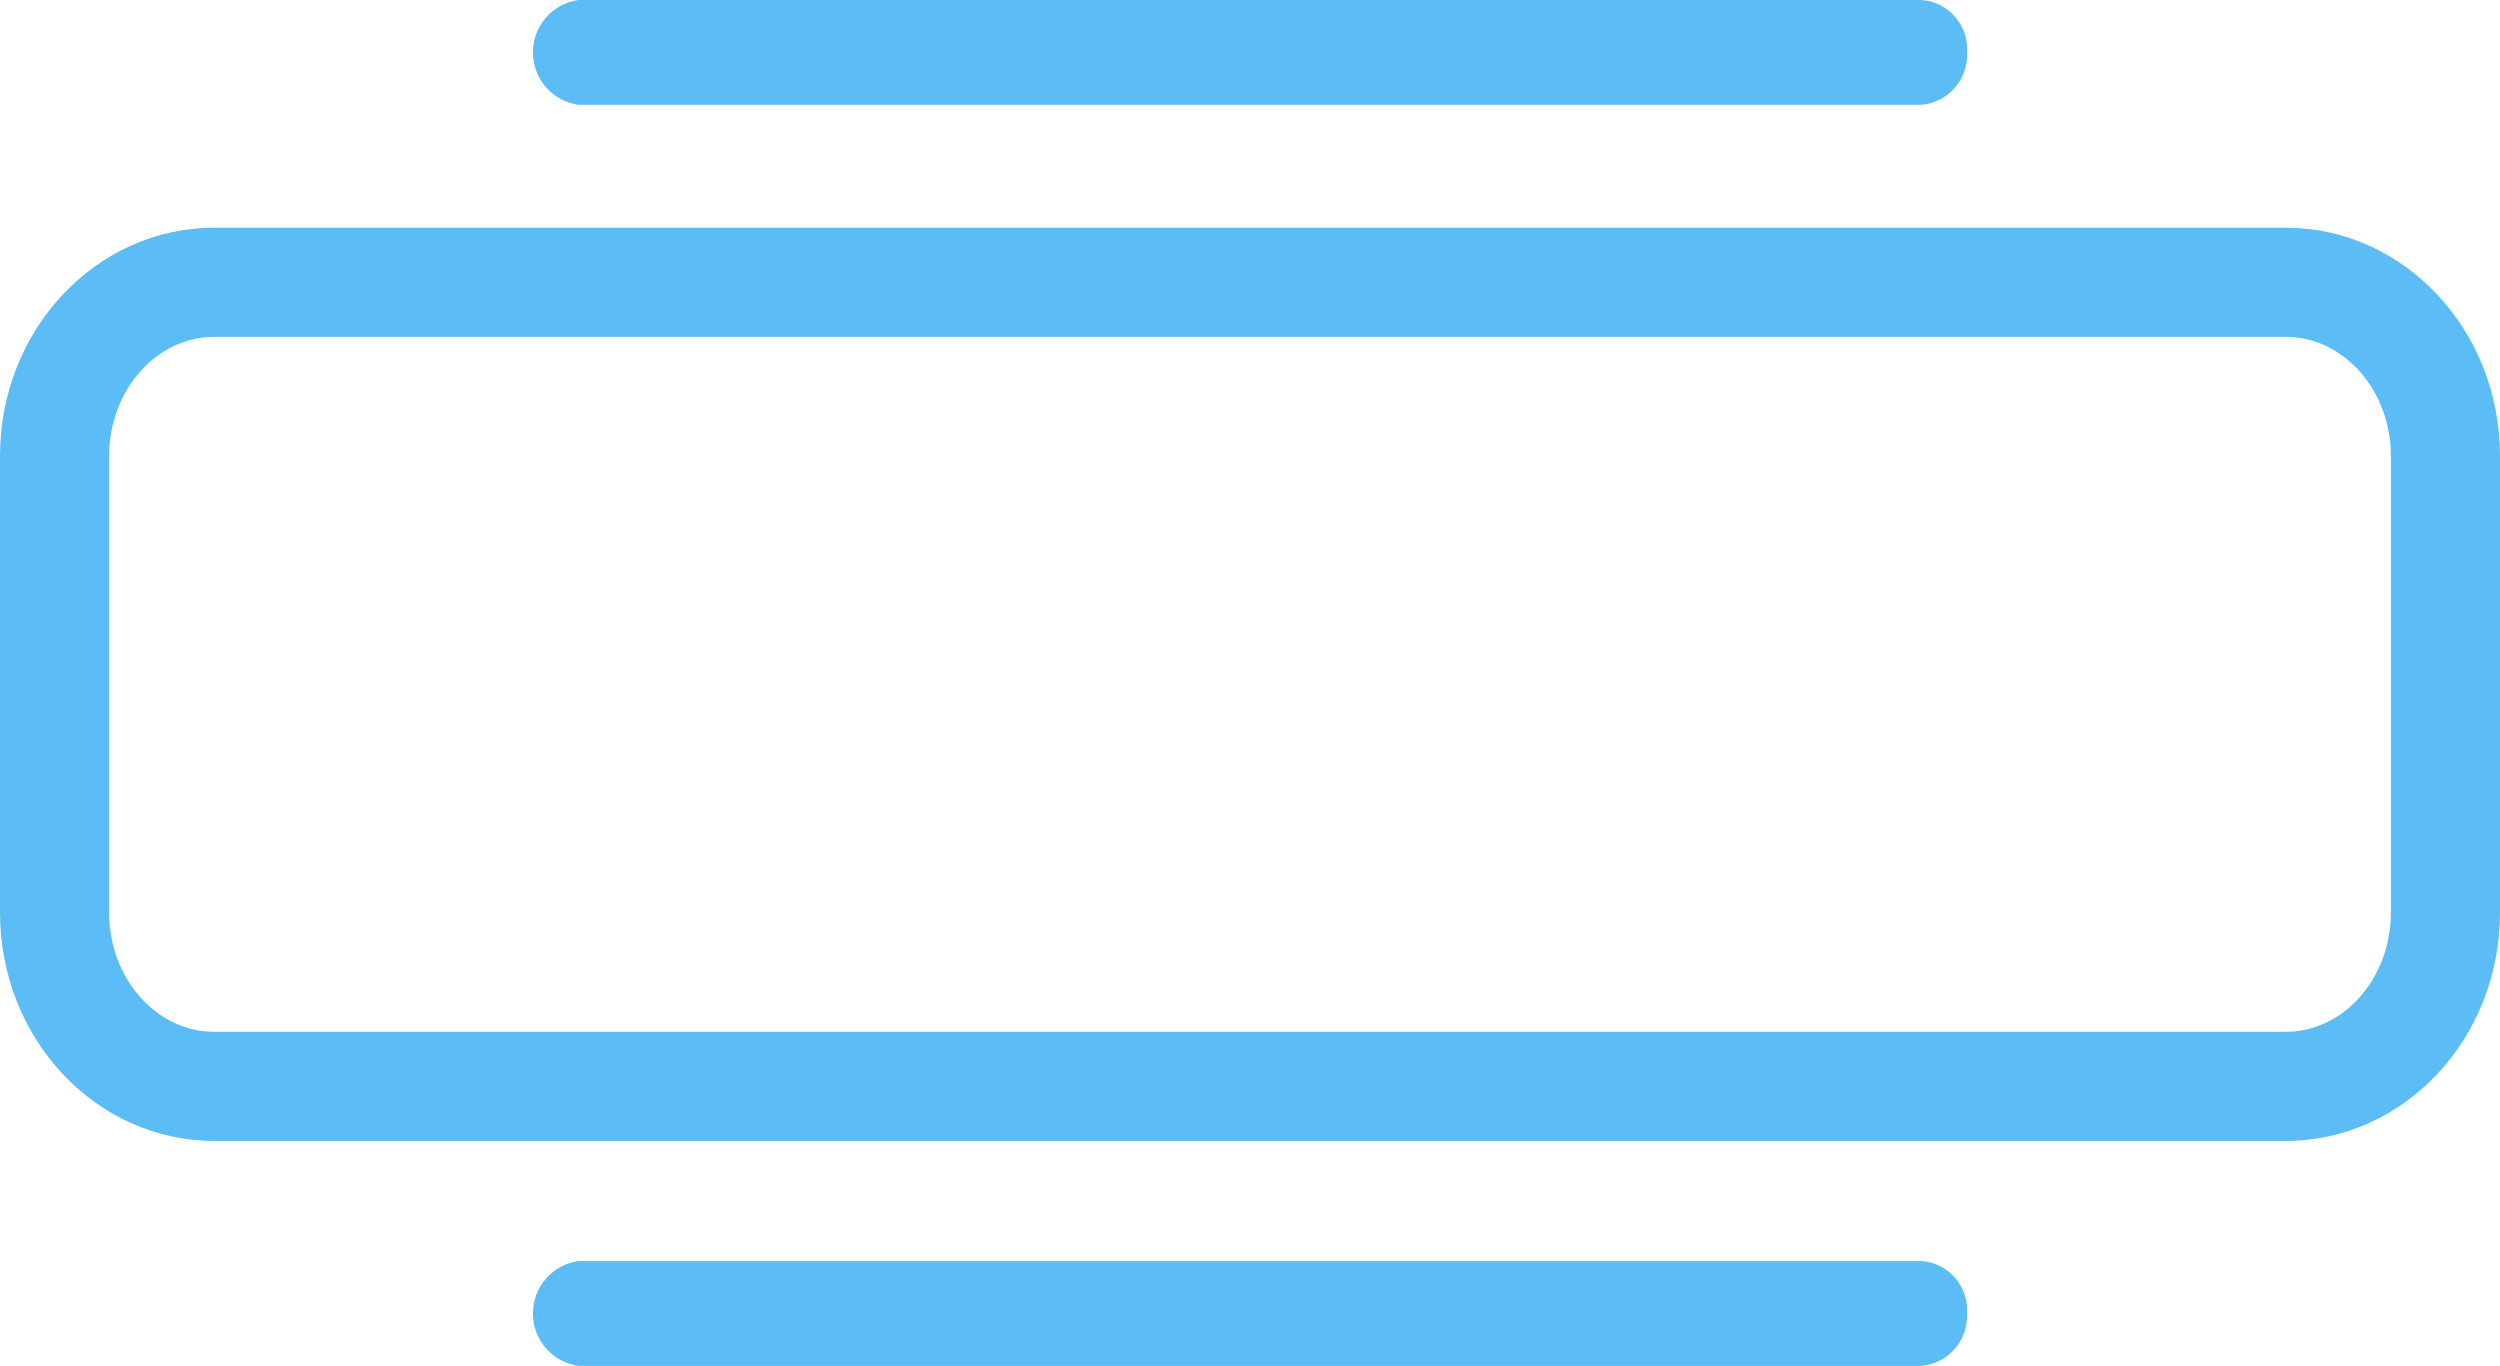
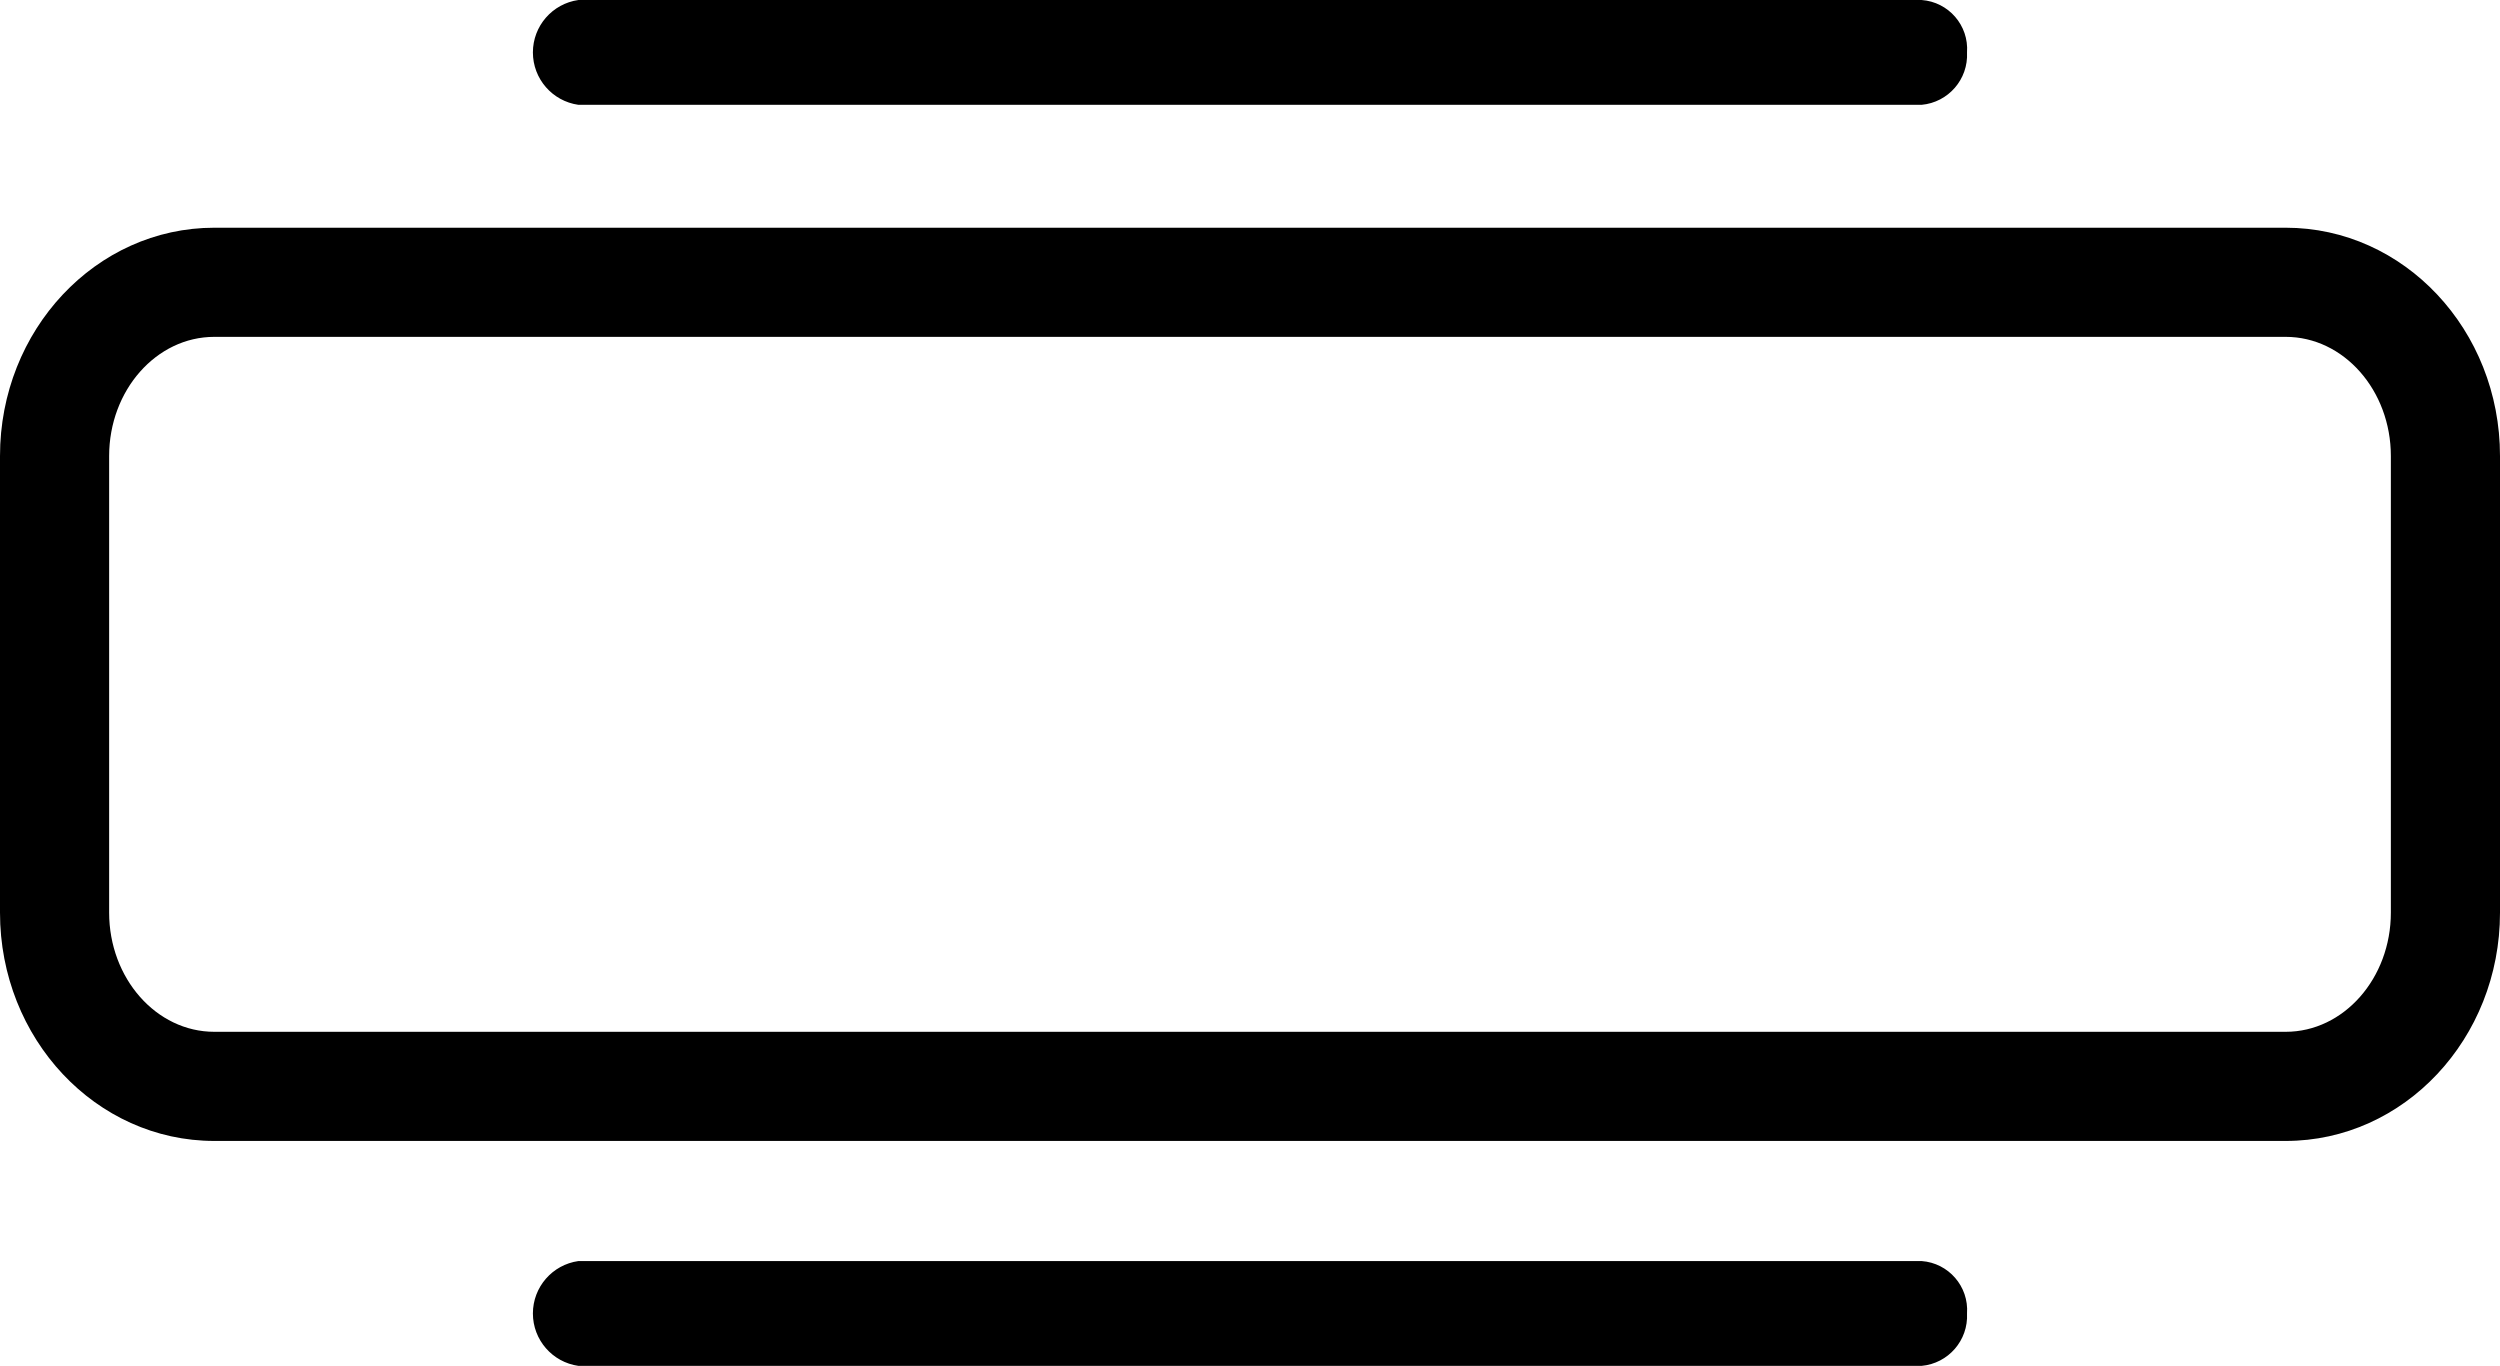
<svg xmlns="http://www.w3.org/2000/svg" width="45.813" height="25.03" viewBox="0 0 45.813 25.03">
  <g id="Icon-Akkordeon" transform="translate(0 0)">
-     <path id="Path_248" data-name="Path 248" d="M1060.146,346.221h-24.613a.97.97,0,0,1,0-1.921h24.613a.9.9,0,0,1,.833.961A.917.917,0,0,1,1060.146,346.221Z" transform="translate(-1024.933 -321.191)" fill="#5cbcf6" />
-     <path id="Path_250" data-name="Path 250" d="M1060.146,346.221h-24.613a.97.97,0,0,1,0-1.921h24.613a.9.9,0,0,1,.833.961A.917.917,0,0,1,1060.146,346.221Z" transform="translate(-1024.933 -344.3)" fill="#5cbcf6" />
+     <path id="Path_248" data-name="Path 248" d="M1060.146,346.221h-24.613a.97.97,0,0,1,0-1.921h24.613a.9.9,0,0,1,.833.961A.917.917,0,0,1,1060.146,346.221Z" transform="translate(-1024.933 -321.191)" fill="currentColor" />
+     <path id="Path_250" data-name="Path 250" d="M1060.146,346.221h-24.613a.97.97,0,0,1,0-1.921h24.613a.9.9,0,0,1,.833.961A.917.917,0,0,1,1060.146,346.221Z" transform="translate(-1024.933 -344.3)" fill="currentColor" />
    <g id="Path_256" data-name="Path 256" transform="translate(0 4.173)" fill="none">
      <path d="M3.927,0H41.886a4.061,4.061,0,0,1,3.927,4.184v8.367a4.061,4.061,0,0,1-3.927,4.184H3.927A4.061,4.061,0,0,1,0,12.551V4.184A4.061,4.061,0,0,1,3.927,0Z" stroke="none" />
-       <path d="M 3.927 2 C 2.864 2 2 2.98 2 4.184 L 2 12.551 C 2 13.755 2.864 14.735 3.927 14.735 L 41.886 14.735 C 42.949 14.735 43.813 13.755 43.813 12.551 L 43.813 4.184 C 43.813 2.98 42.949 2 41.886 2 L 3.927 2 M 3.927 0 L 41.886 0 C 44.055 0 45.813 1.873 45.813 4.184 L 45.813 12.551 C 45.813 14.862 44.055 16.735 41.886 16.735 L 3.927 16.735 C 1.758 16.735 -3.814697265625e-06 14.862 -3.814697265625e-06 12.551 L -3.814697265625e-06 4.184 C -3.814697265625e-06 1.873 1.758 0 3.927 0 Z" stroke="none" fill="#5cbcf6" />
+       <path d="M 3.927 2 C 2.864 2 2 2.98 2 4.184 L 2 12.551 C 2 13.755 2.864 14.735 3.927 14.735 L 41.886 14.735 C 42.949 14.735 43.813 13.755 43.813 12.551 L 43.813 4.184 C 43.813 2.98 42.949 2 41.886 2 L 3.927 2 M 3.927 0 L 41.886 0 C 44.055 0 45.813 1.873 45.813 4.184 L 45.813 12.551 C 45.813 14.862 44.055 16.735 41.886 16.735 L 3.927 16.735 C 1.758 16.735 -3.814697265625e-06 14.862 -3.814697265625e-06 12.551 L -3.814697265625e-06 4.184 C -3.814697265625e-06 1.873 1.758 0 3.927 0 Z" stroke="none" fill="currentColor" />
    </g>
  </g>
</svg>
